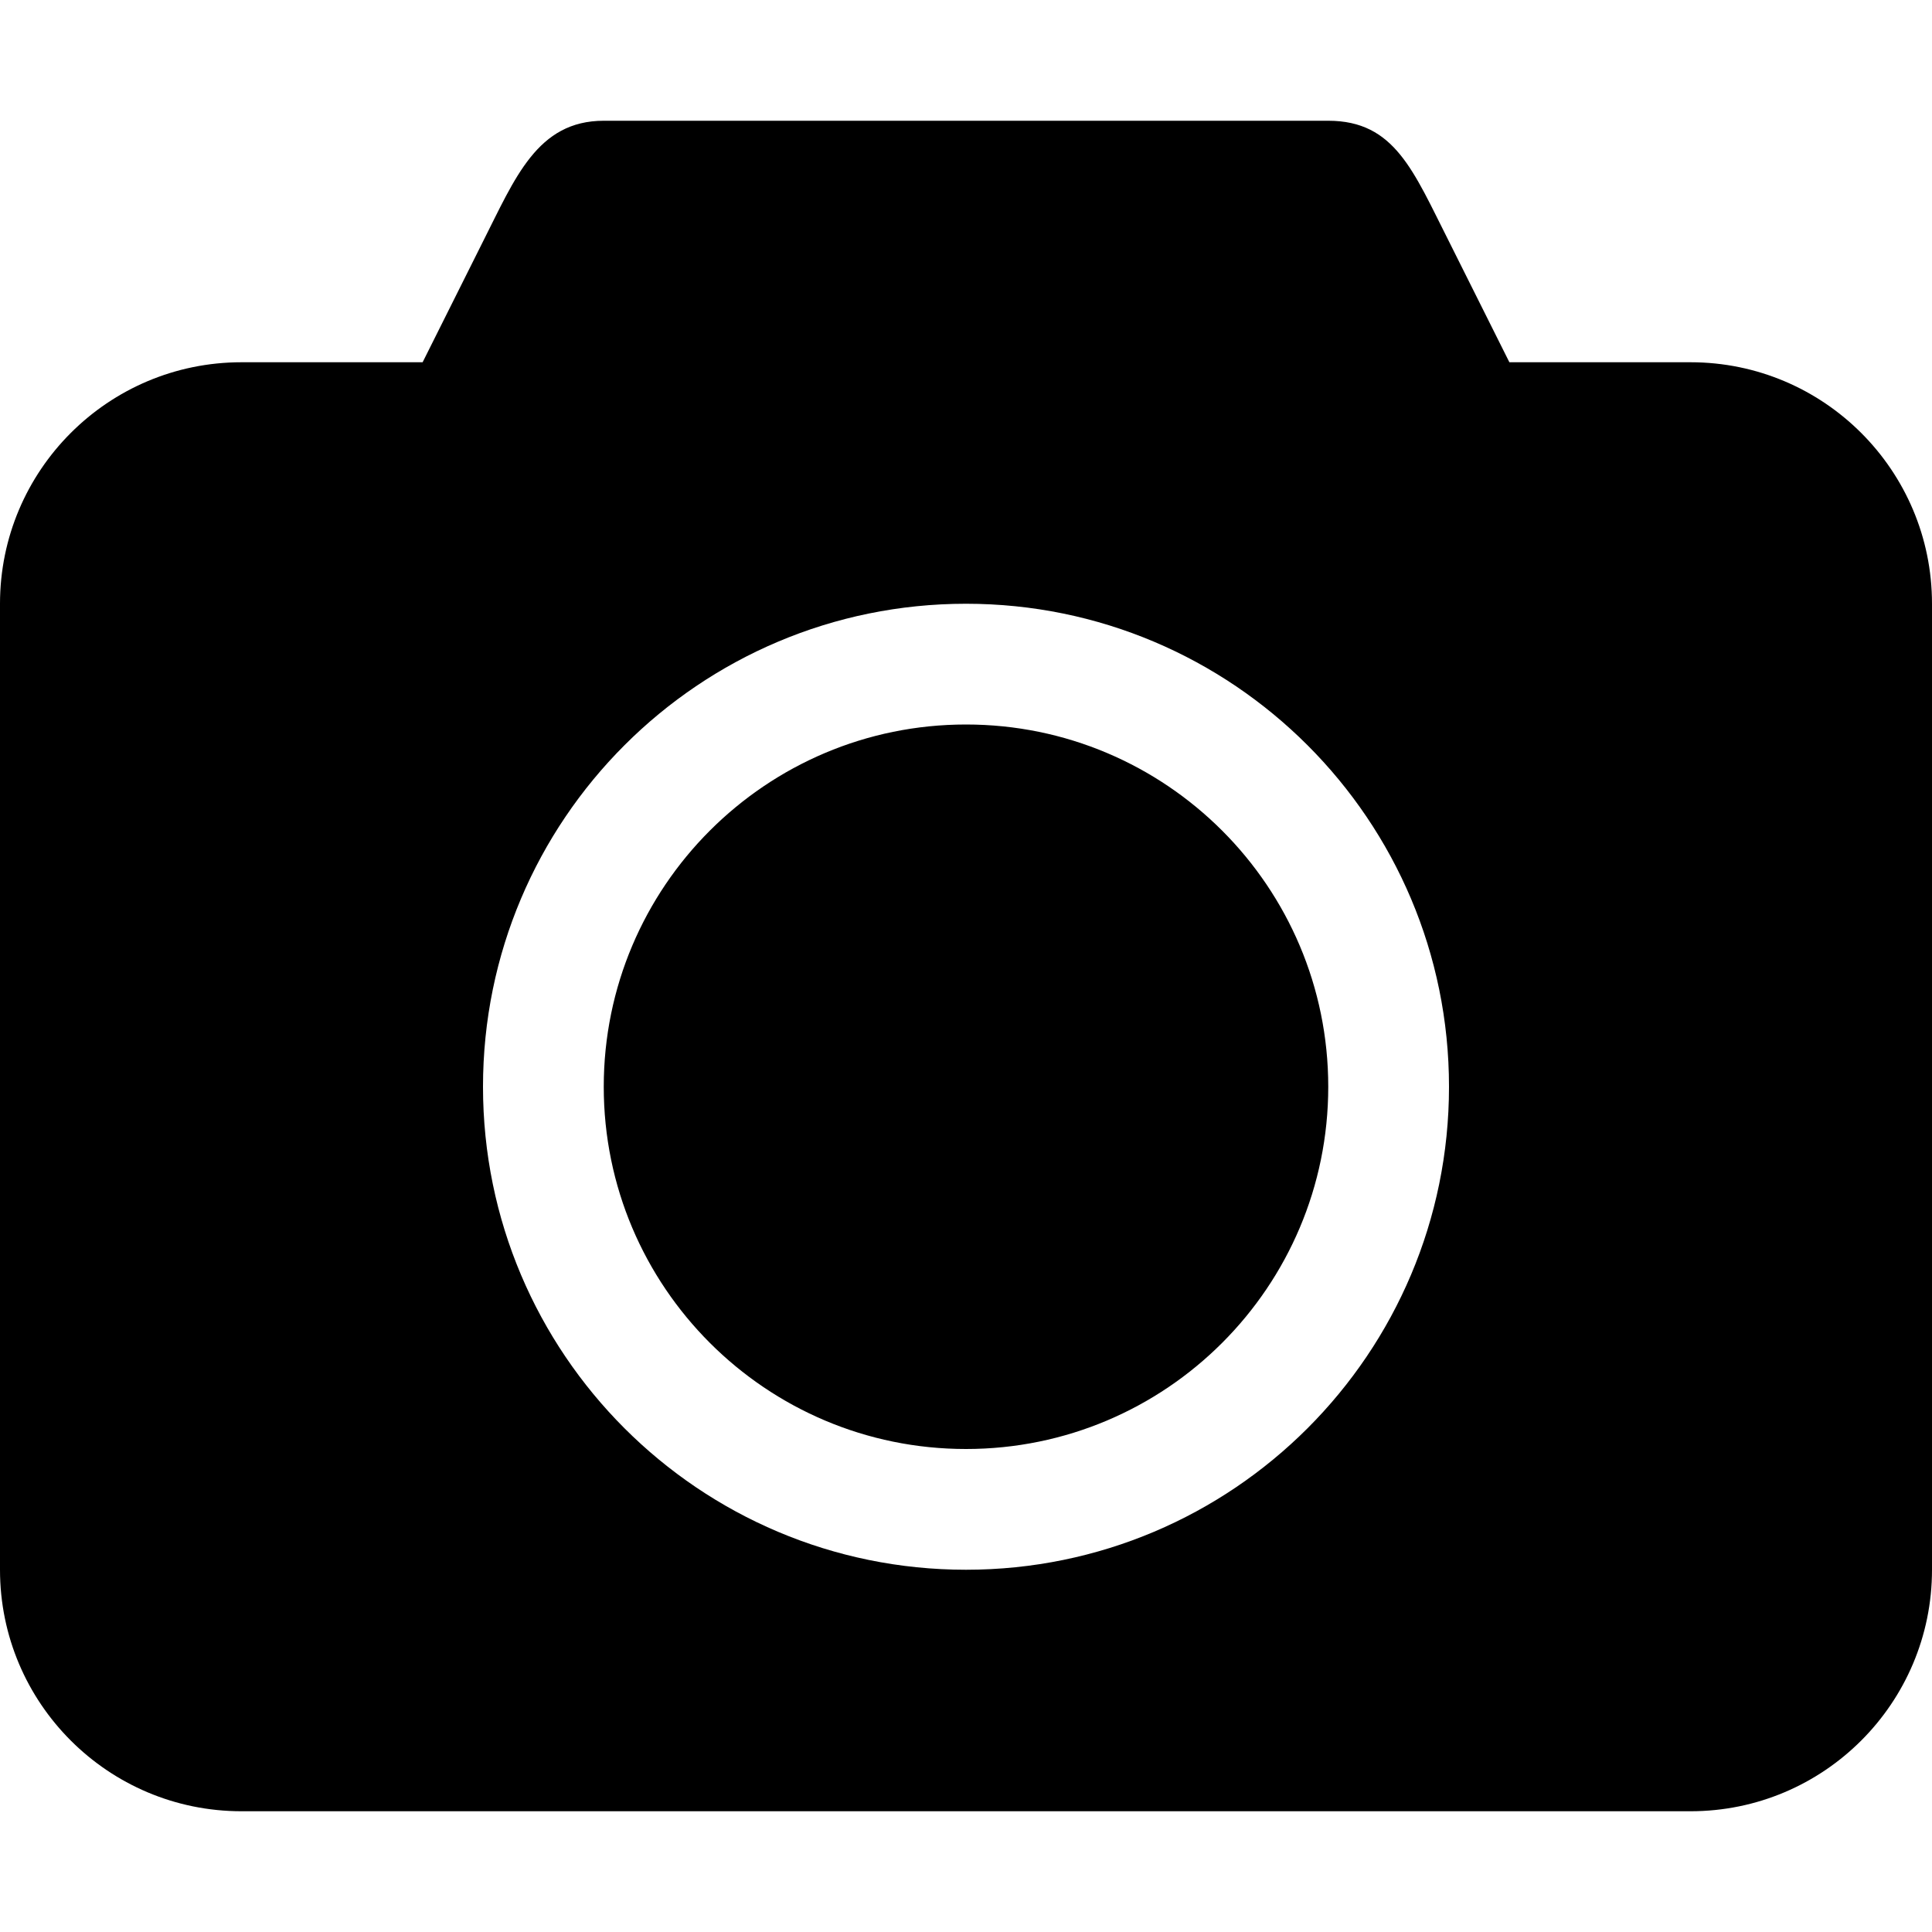
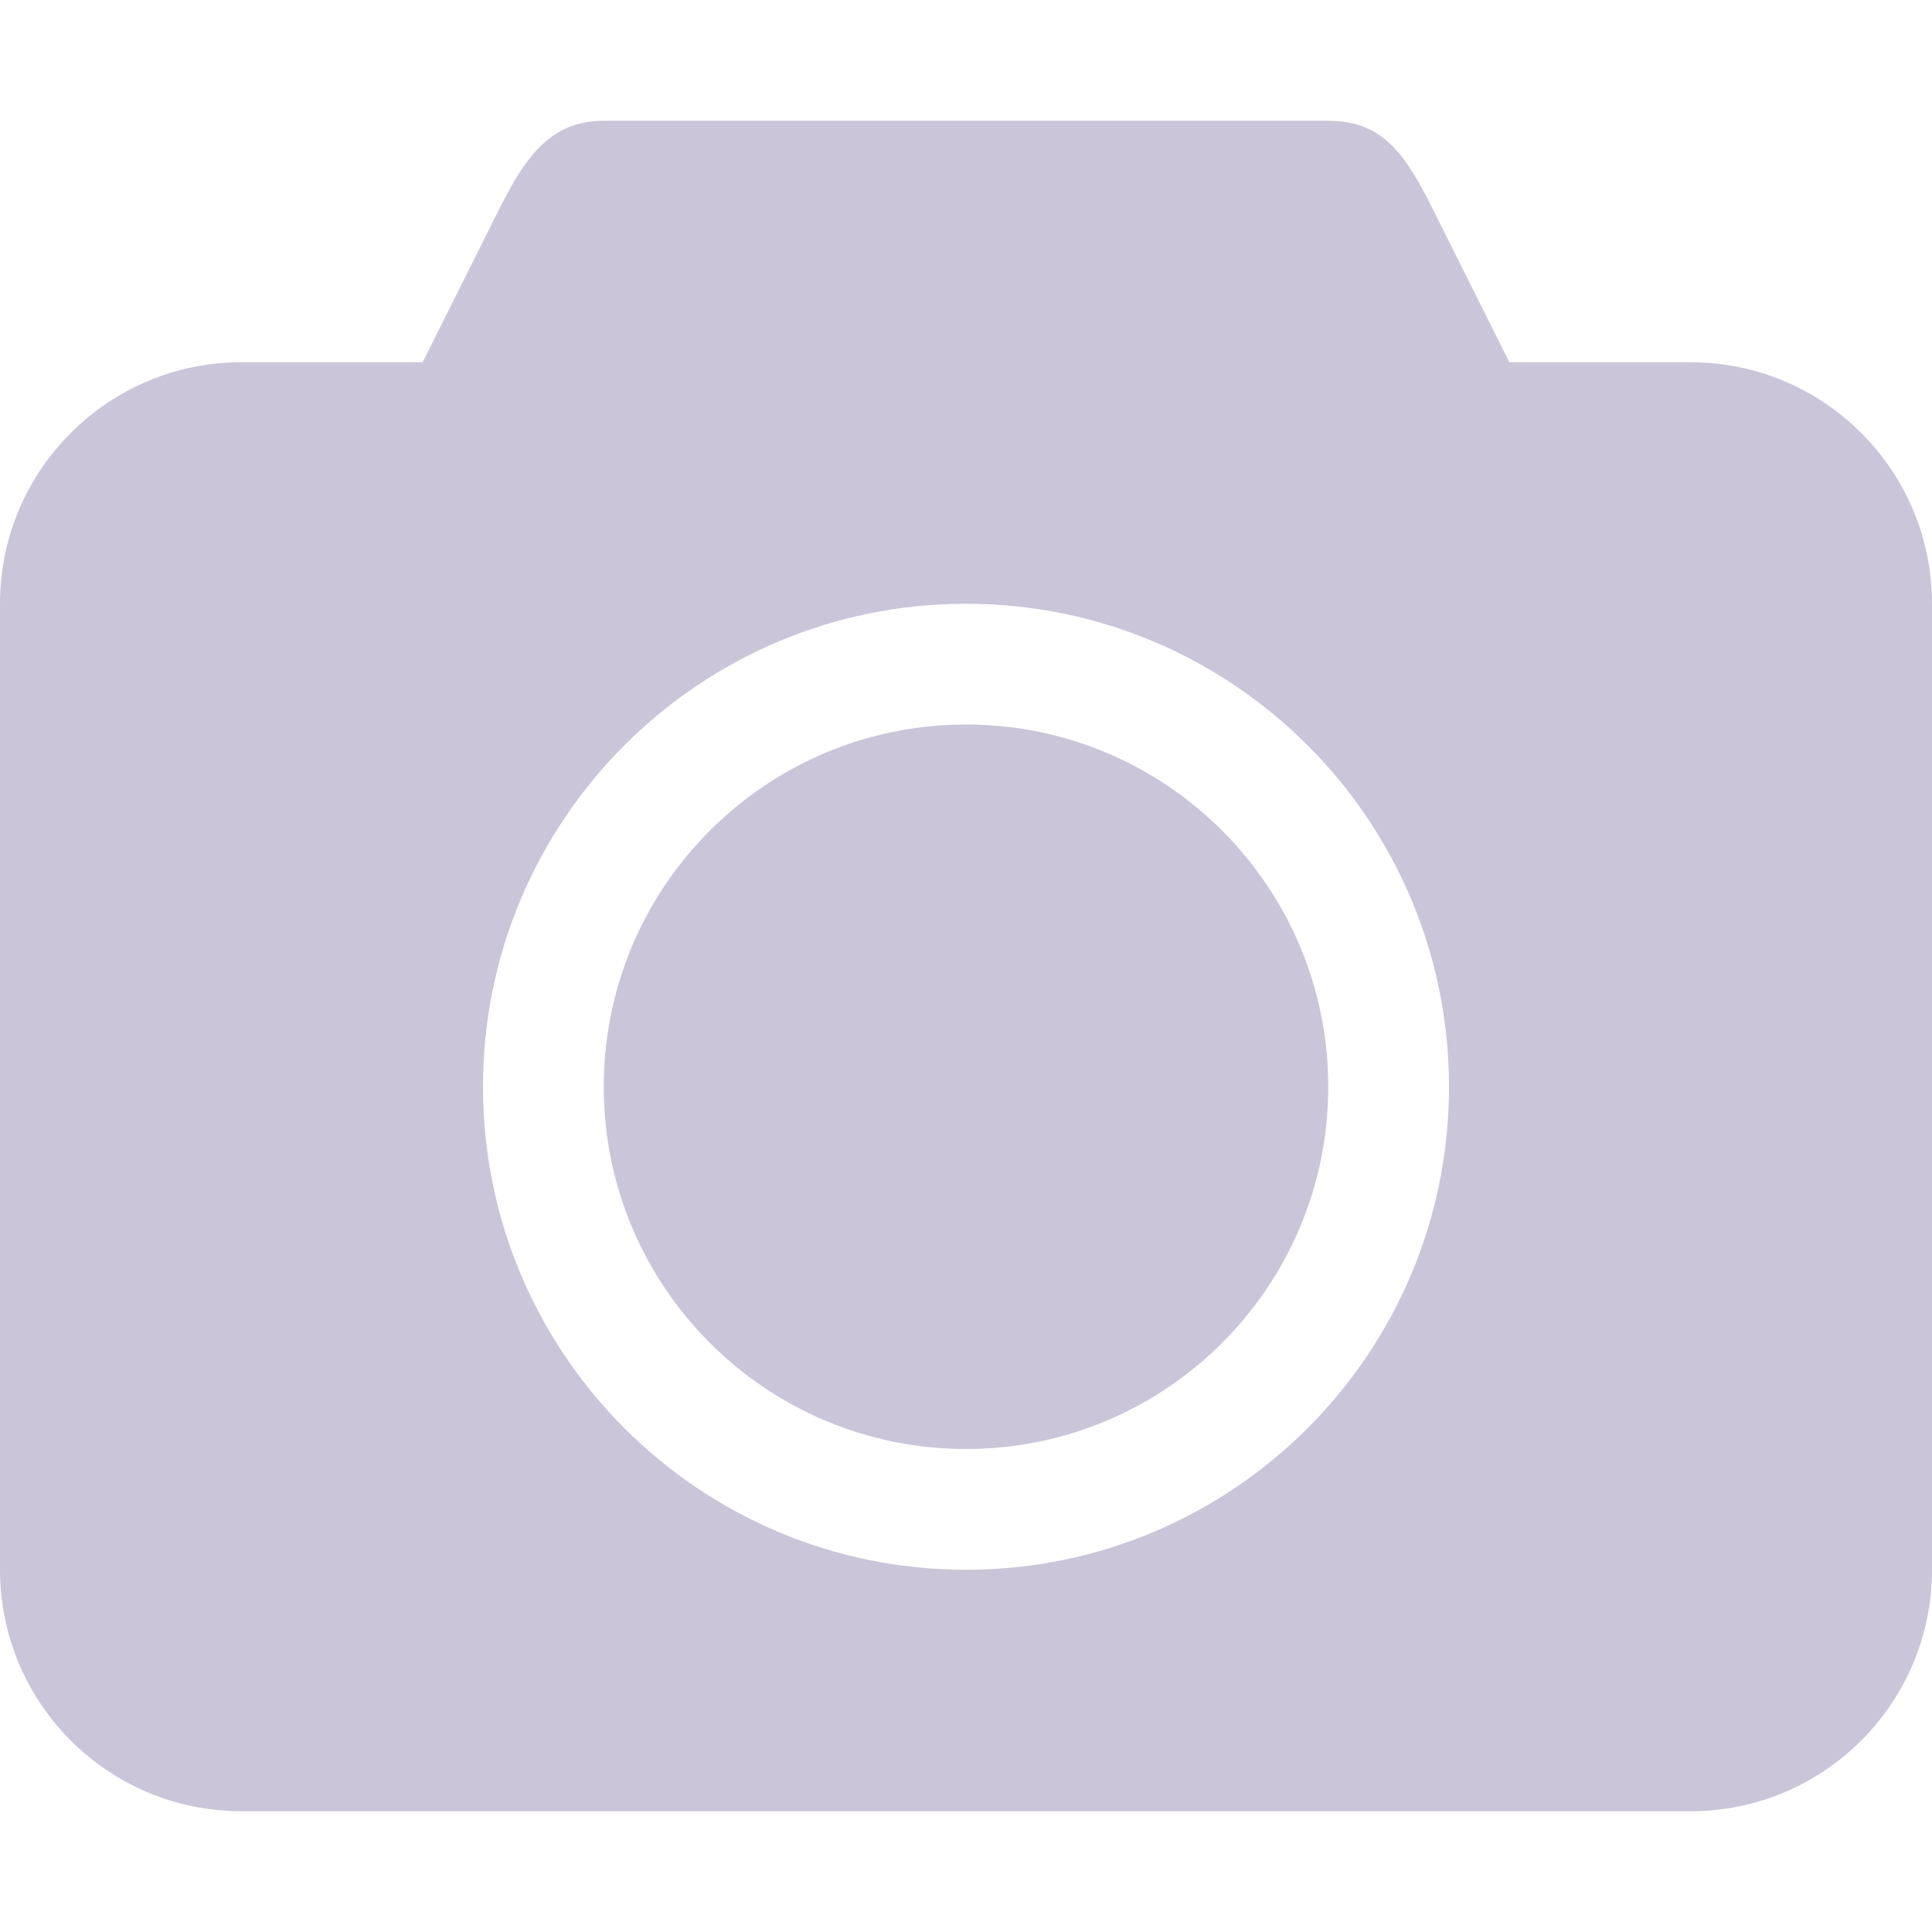
<svg xmlns="http://www.w3.org/2000/svg" width="800px" height="800px" viewBox="0 -2 32 32" version="1.1">
  <defs>

</defs>
  <g id="Page-1" stroke="none" stroke-width="1" fill="none" fill-rule="evenodd">
-     <g id="Icon-Set-Filled" transform="translate(-258, -467)" fill="#000000">
+     <g id="Icon-Set-Filled" transform="translate(-258, -467)" fill="#cac5d9">
      <path d="M286,471 L283,471 L282,469 C281.411,467.837 281.104,467 280,467 L268,467 C266.896,467 266.53,467.954 266,469 L265,471 L262,471 C259.791,471 258,472.791 258,475 L258,491 C258,493.209 259.791,495 262,495 L286,495 C288.209,495 290,493.209 290,491 L290,475 C290,472.791 288.209,471 286,471 Z M274,491 C269.582,491 266,487.418 266,483 C266,478.582 269.582,475 274,475 C278.418,475 282,478.582 282,483 C282,487.418 278.418,491 274,491 Z M274,477 C270.687,477 268,479.687 268,483 C268,486.313 270.687,489 274,489 C277.313,489 280,486.313 280,483 C280,479.687 277.313,477 274,477 L274,477 Z" id="camera">

</path>
    </g>
  </g>
</svg>
